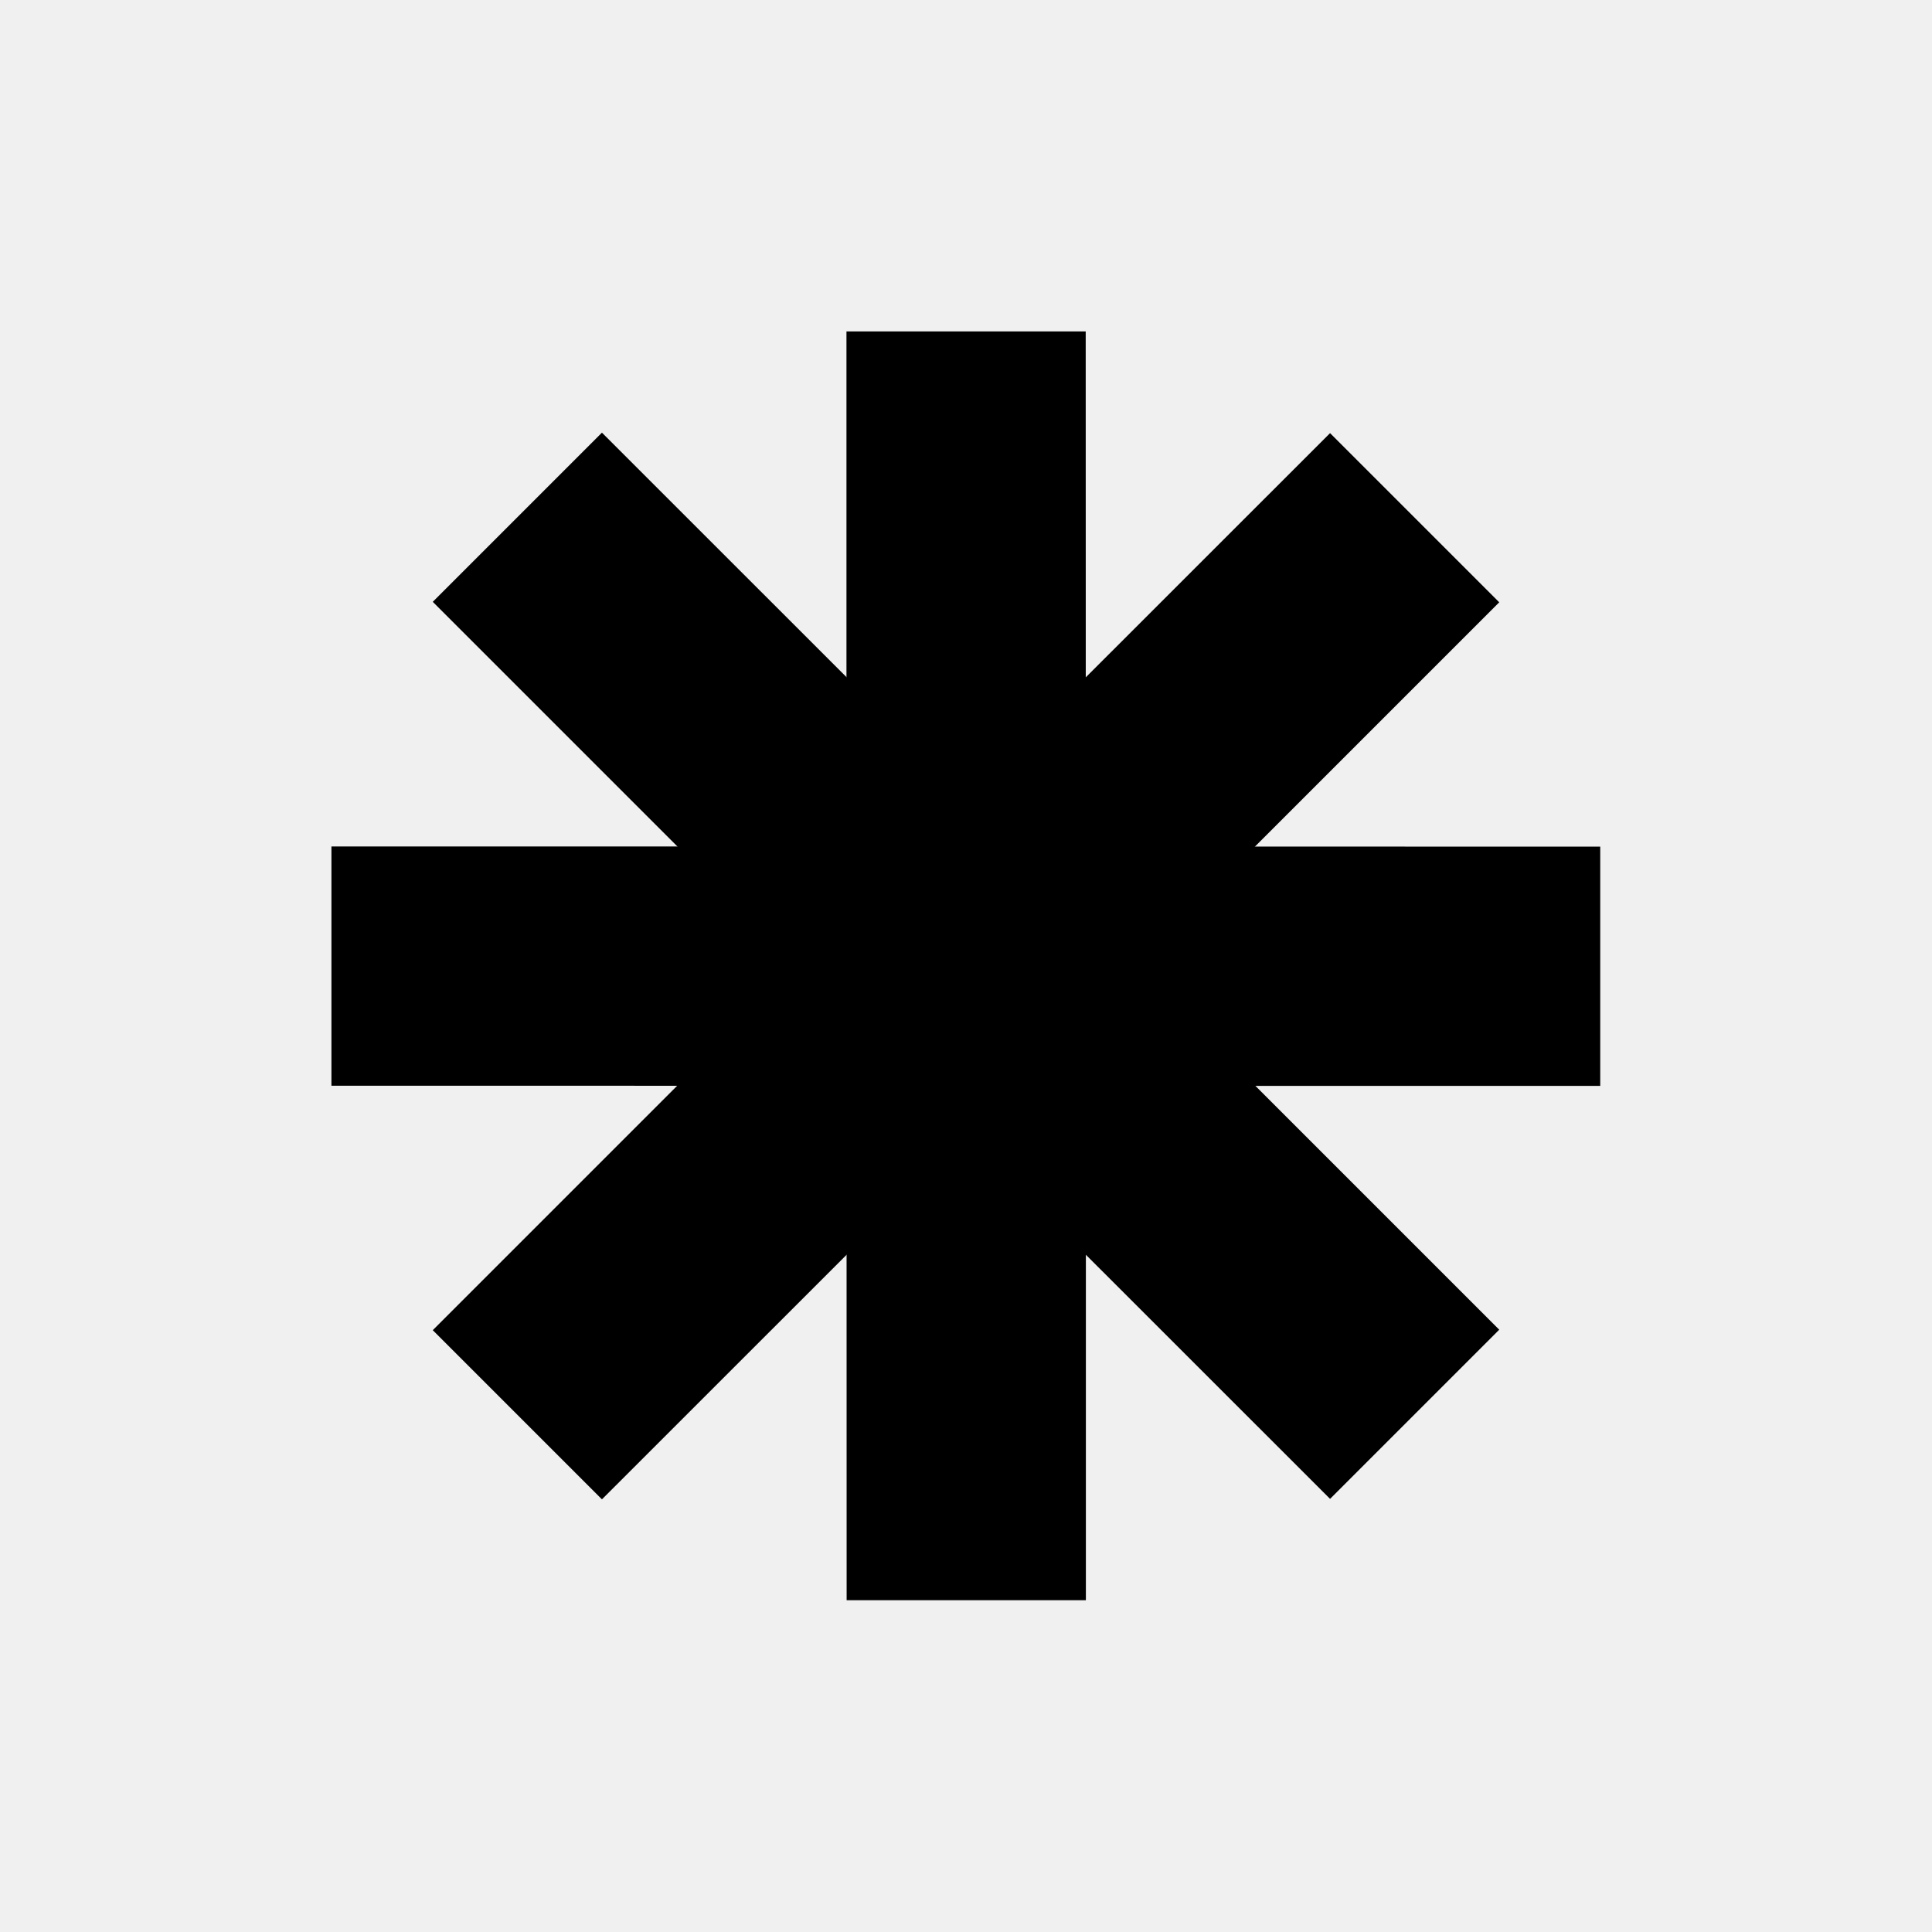
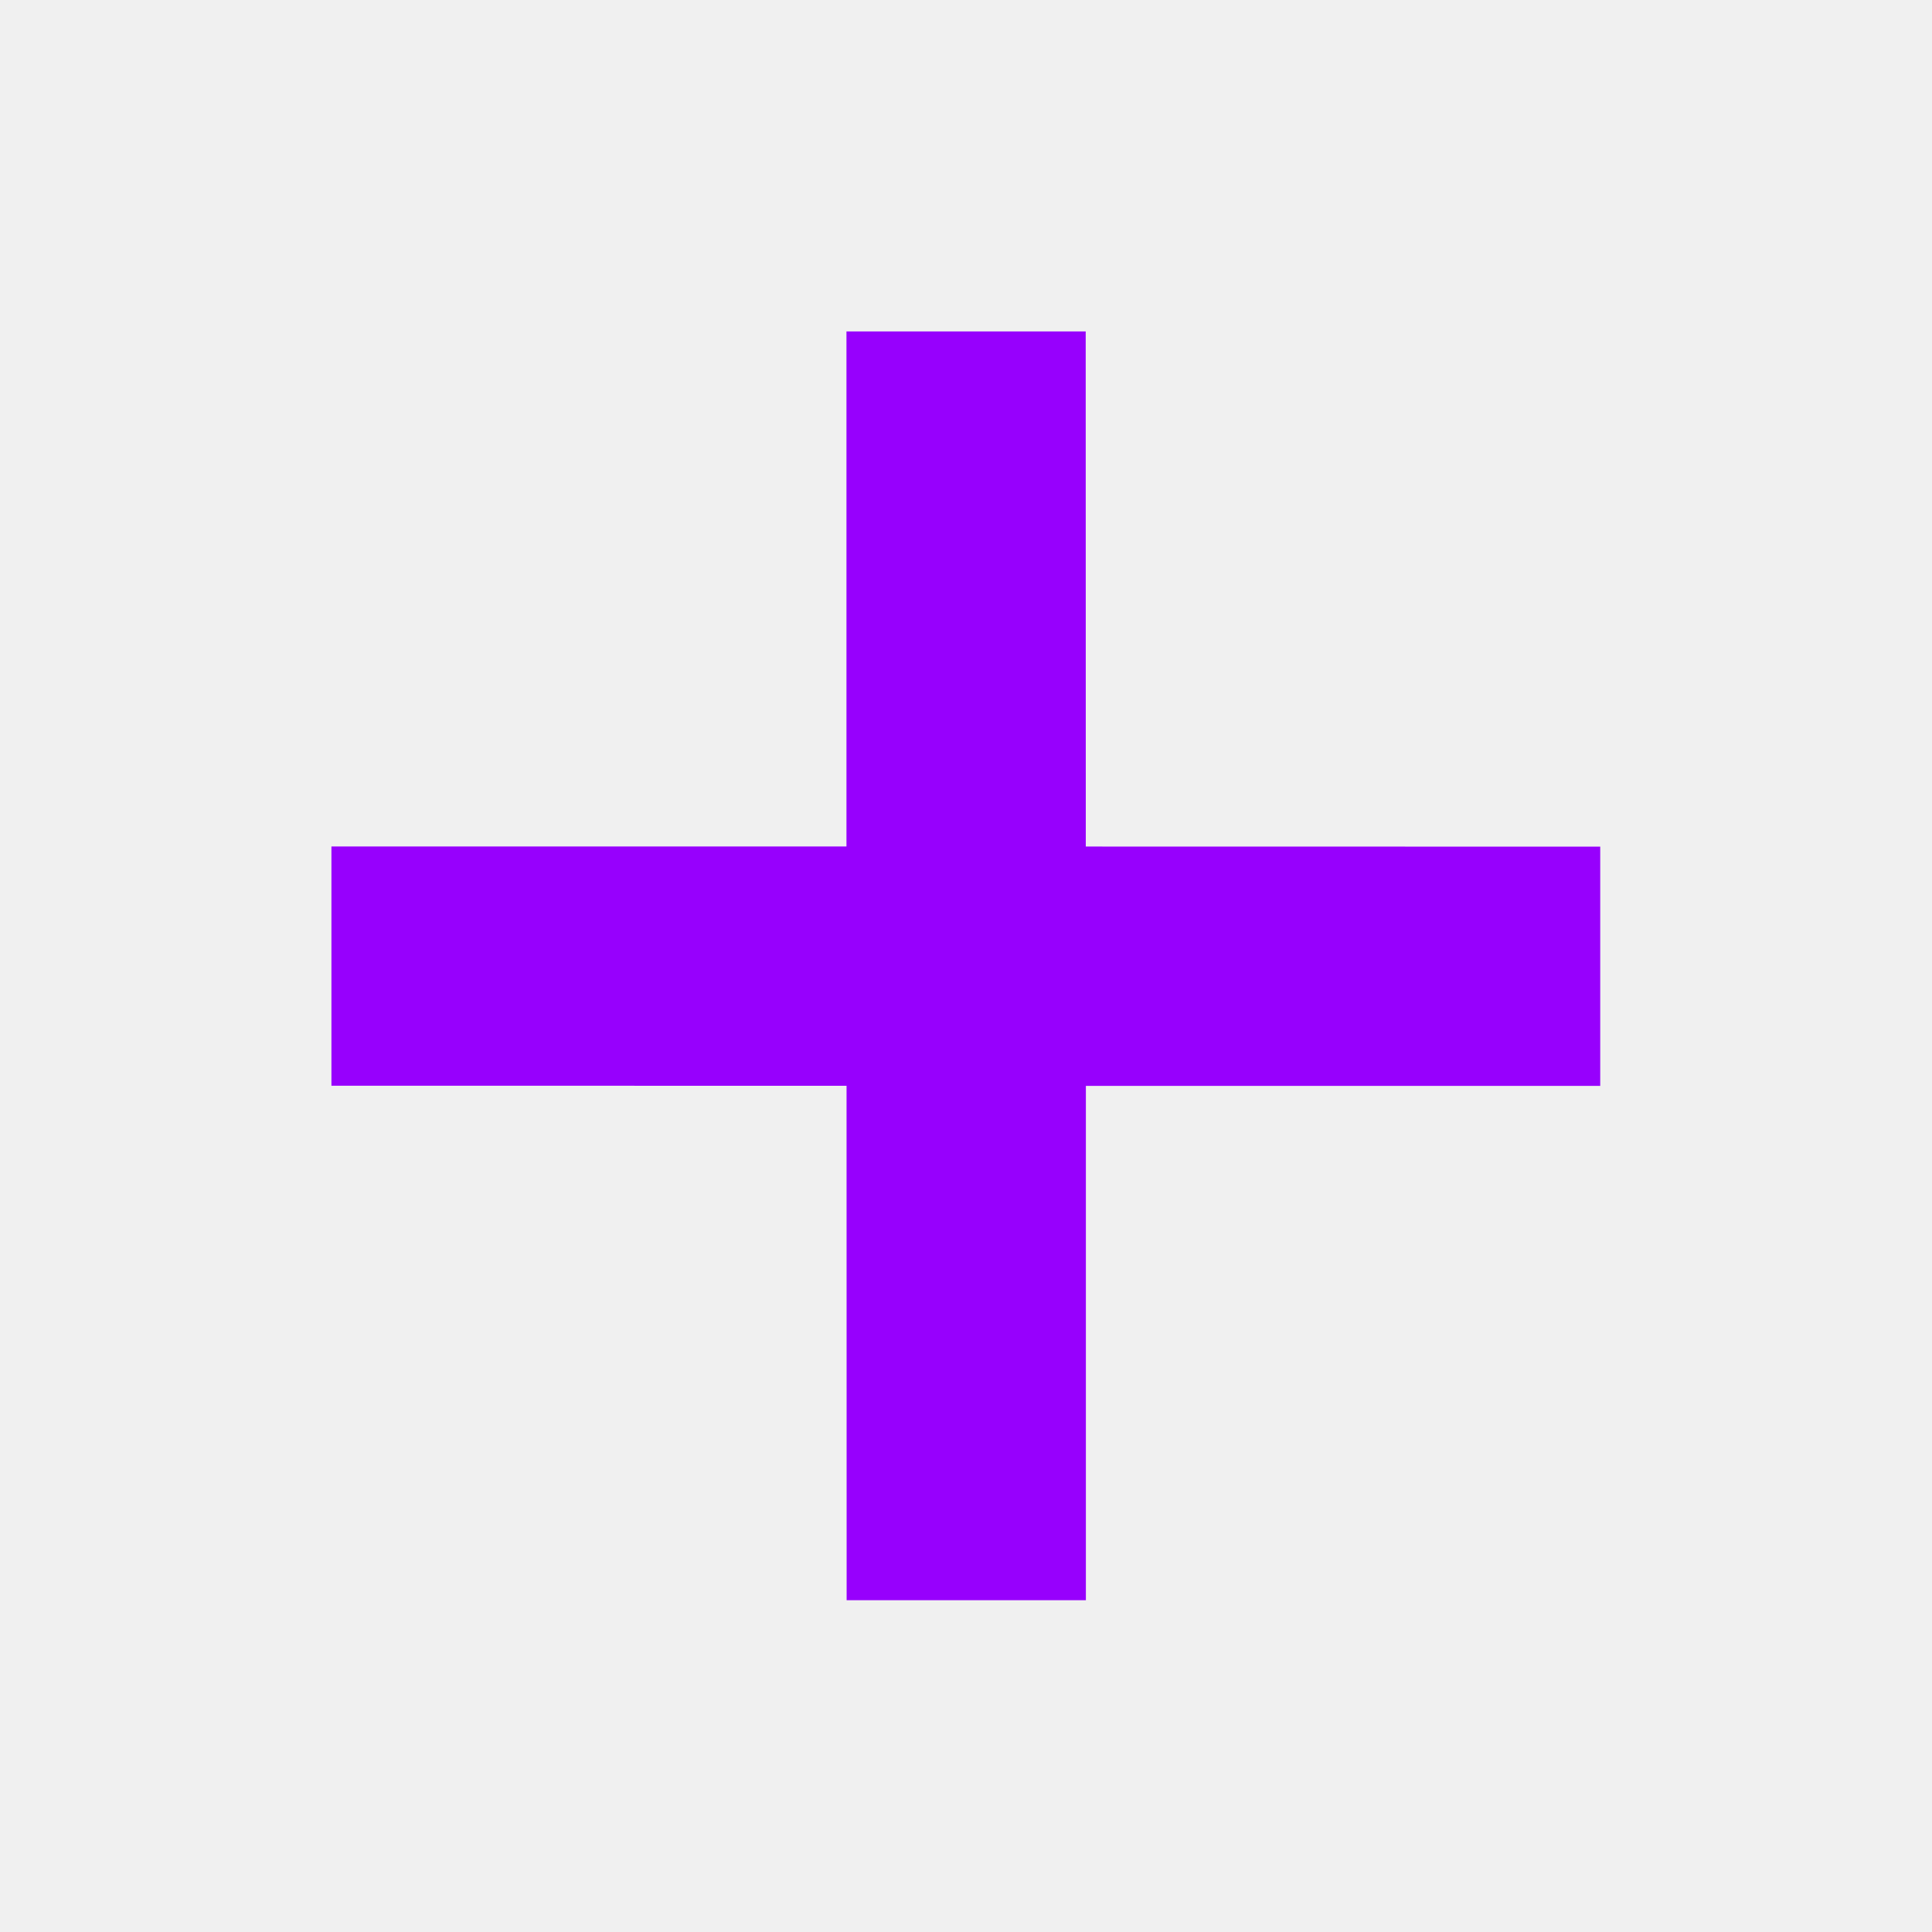
<svg xmlns="http://www.w3.org/2000/svg" xmlns:xlink="http://www.w3.org/1999/xlink" width="16px" height="16px" viewBox="0 0 16 16" version="1.1">
  <defs>
    <polygon id="path-1" points="11.015 12.413 8.002 9.401 4.985 12.417 3.584 11.016 6.6 8 3.584 4.984 4.985 3.583 8.002 6.599 11.015 3.587 12.416 4.988 9.404 8 12.416 11.012" />
  </defs>
  <g id="-" stroke="none" stroke-width="1" fill="none" fill-rule="evenodd">
    <g id="Icon/Small/plus">
-       <mask id="mask-2" fill="white">
+       <mask id="mask-2" fill="#00000">
        <use xlink:href="#path-1" />
      </mask>
-       <use id="Error-Icon" fill="#000000" transform="translate(8, 8) rotate(45) translate(-8, -8) " xlink:href="#path-1" />
+       <use id="Error-Icon" fill="#9700fd" transform="translate(8, 8) rotate(45) translate(-8, -8) " xlink:href="#path-1" />
      <g id="UI/Color/Flat/Black" mask="url(#mask-2)" fill="#000000">
        <g transform="translate(-41.62109, -26.20312)" id="Base">
          <rect x="0" y="0" width="86" height="86" />
        </g>
      </g>
    </g>
  </g>
</svg>
